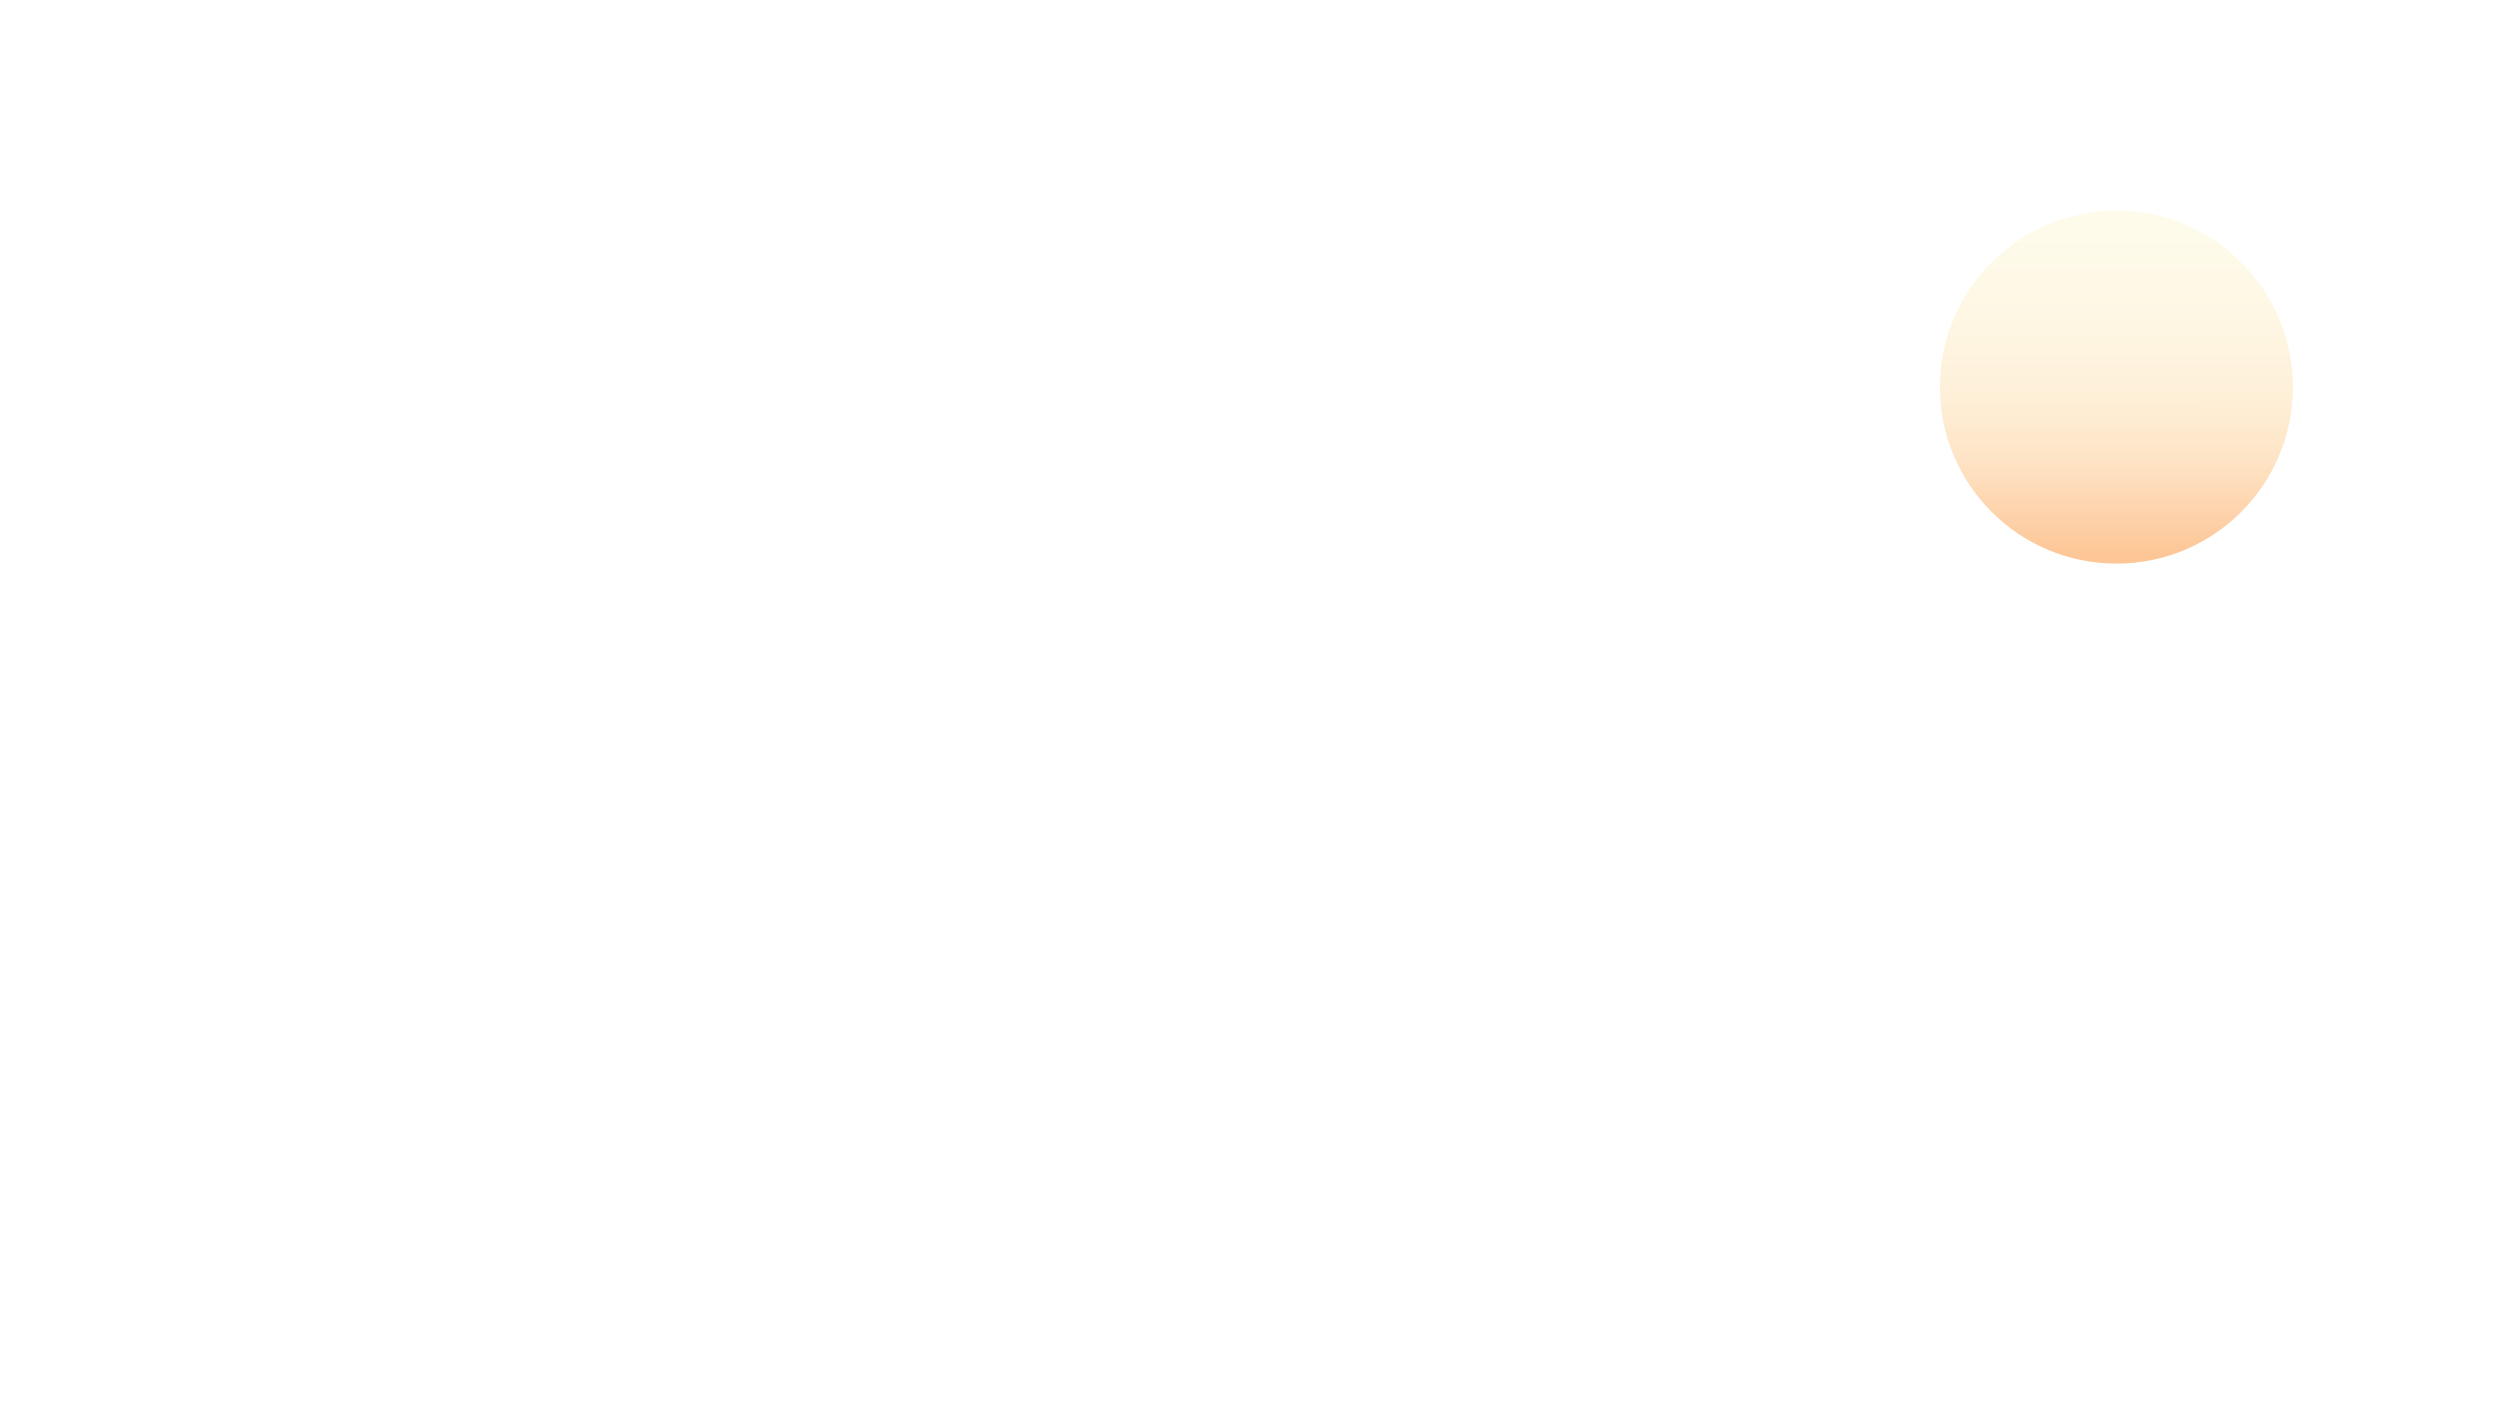
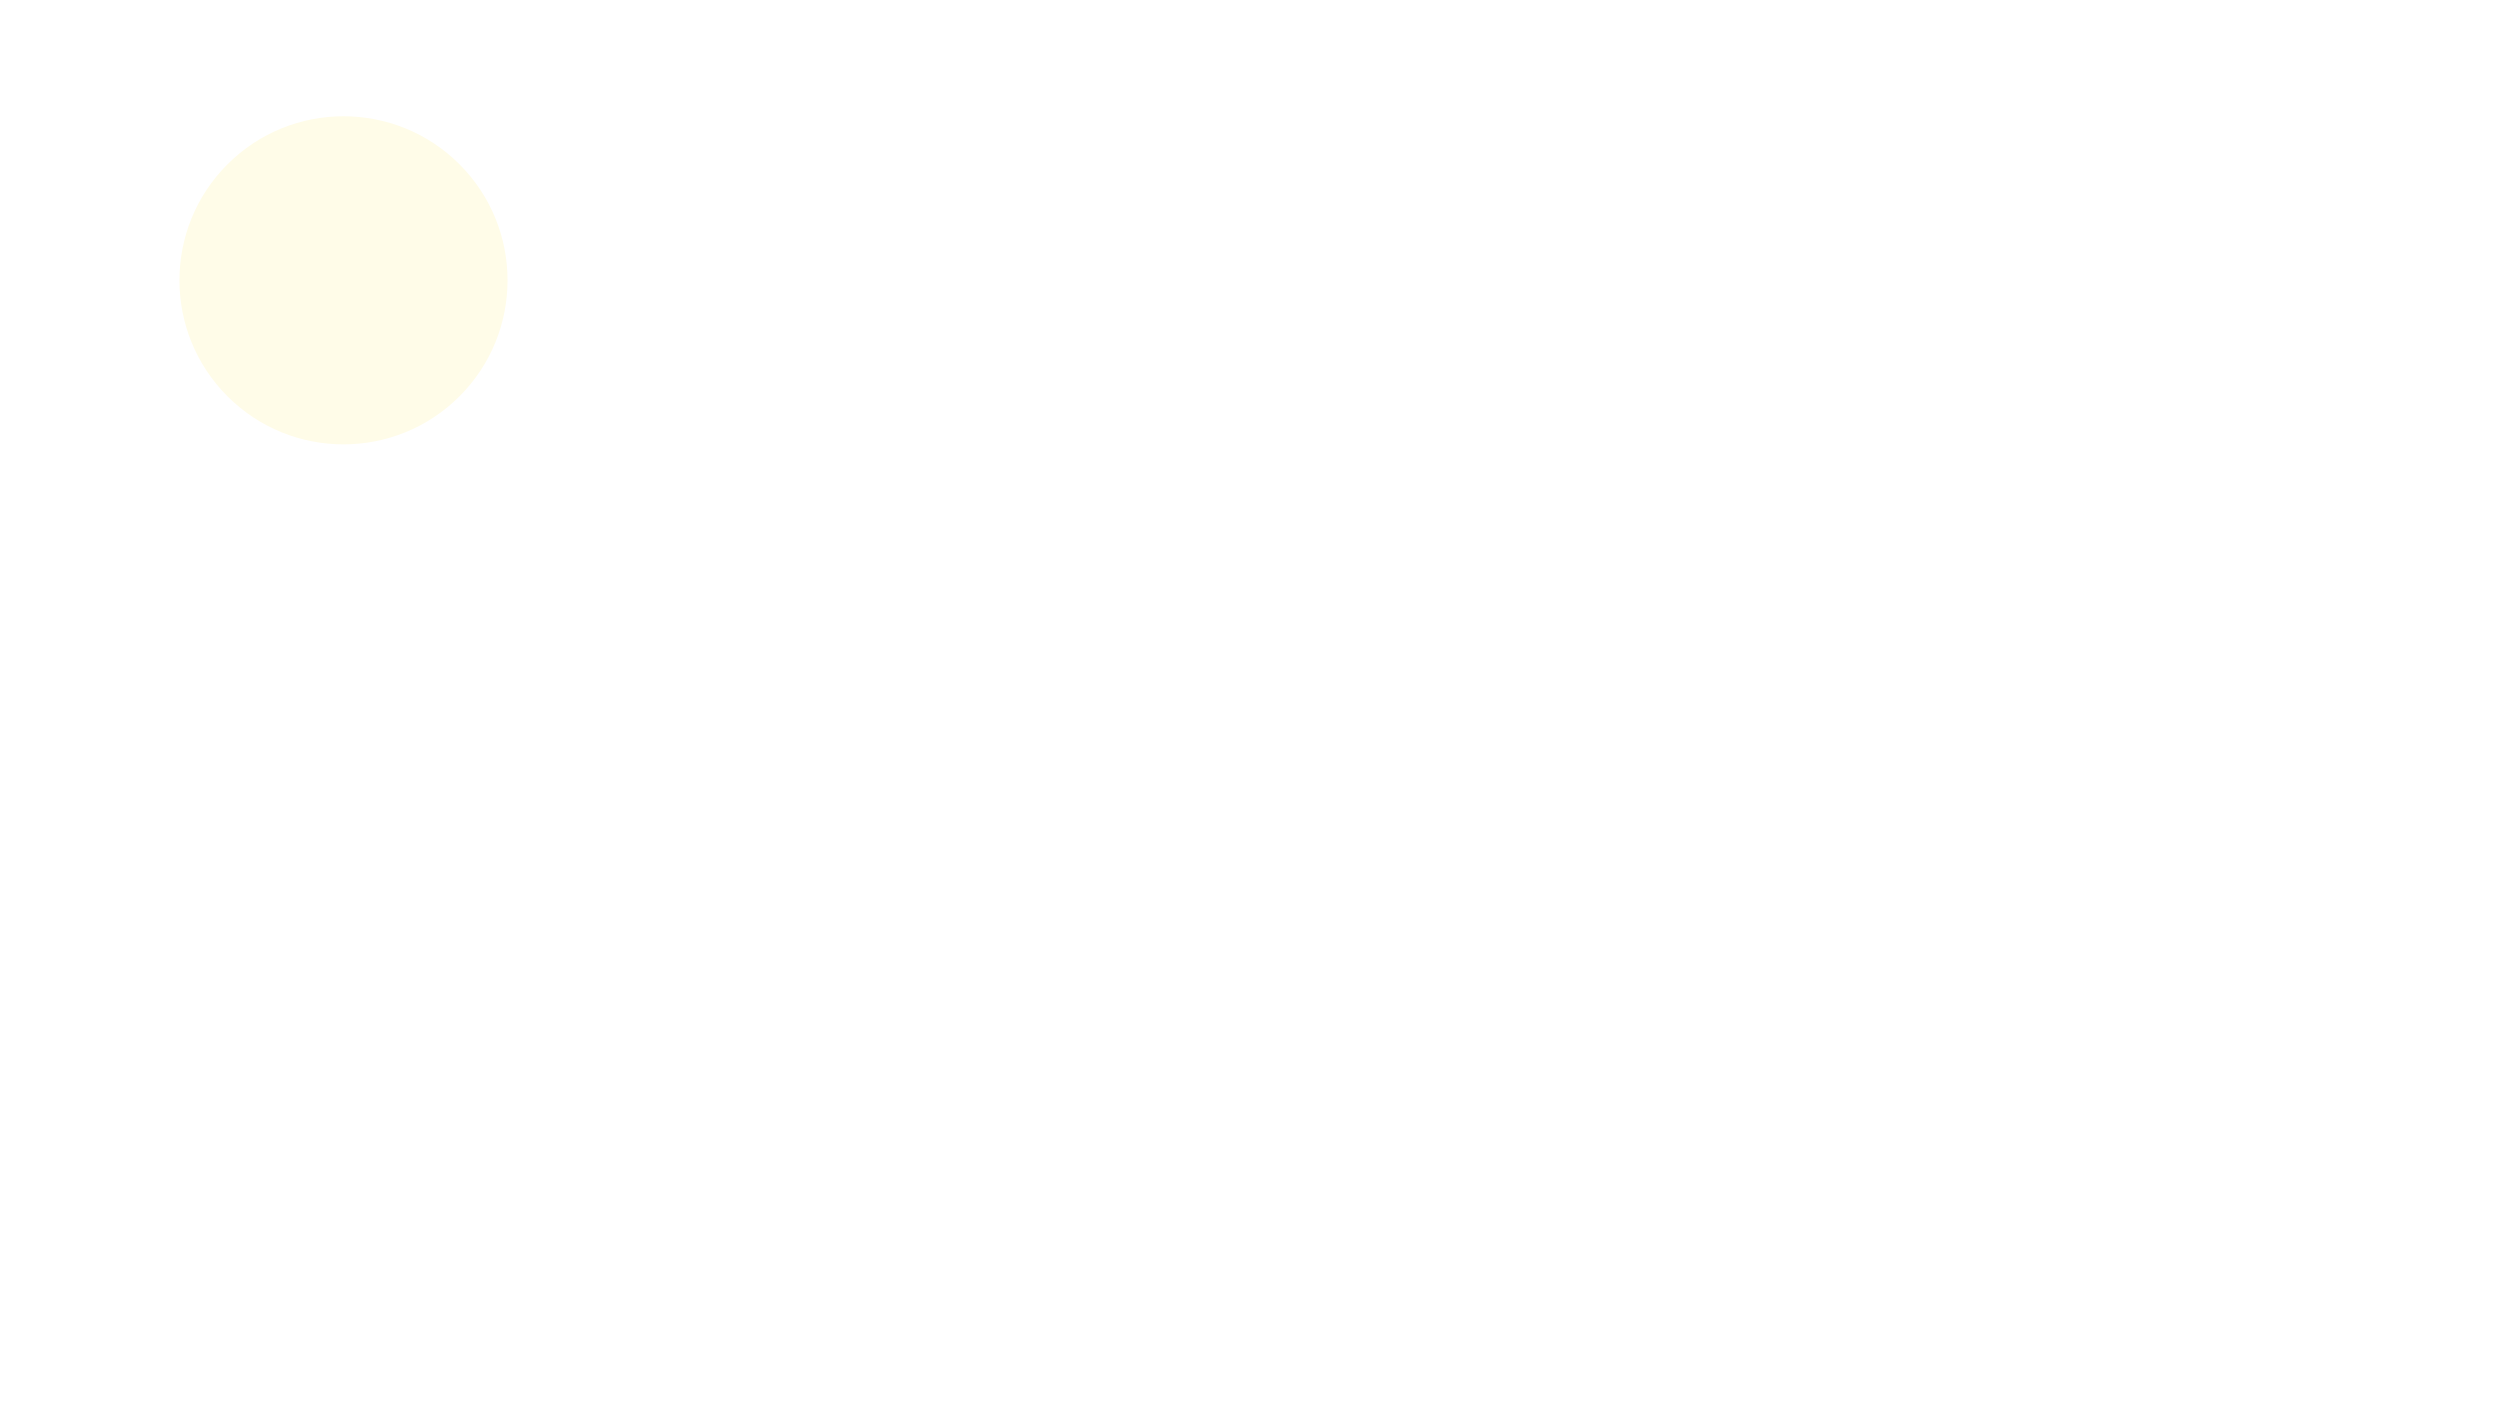
- <svg xmlns="http://www.w3.org/2000/svg" id="Moon" viewBox="0 0 3257 1845.63">
+ <svg xmlns="http://www.w3.org/2000/svg" id="MAIN" viewBox="0 0 1920 1088">
  <defs>
    <style>
      .cls-1 {
-         fill: url(#linear-gradient);
+         fill: #fffce8;
      }
    </style>
-     <linearGradient id="linear-gradient" x1="2757.01" y1="1386.88" x2="2757.45" y2="-160.19" gradientUnits="userSpaceOnUse">
-       <stop offset=".43" stop-color="#fdb87c" stop-opacity=".8" />
-       <stop offset=".47" stop-color="#fdcb9b" stop-opacity=".8" />
-       <stop offset=".51" stop-color="#feddb7" stop-opacity=".8" />
-       <stop offset=".56" stop-color="#feebcd" stop-opacity=".8" />
-       <stop offset=".62" stop-color="#fef4dc" stop-opacity=".8" />
-       <stop offset=".7" stop-color="#fefae5" stop-opacity=".8" />
-       <stop offset=".91" stop-color="#fffce8" stop-opacity=".8" />
-     </linearGradient>
  </defs>
-   <circle class="cls-1" cx="2757.26" cy="504.32" r="229.95" />
+   <circle class="cls-1" cx="263.8" cy="215.28" r="125.99" transform="translate(-74.96 249.59) rotate(-45)" />
</svg>
